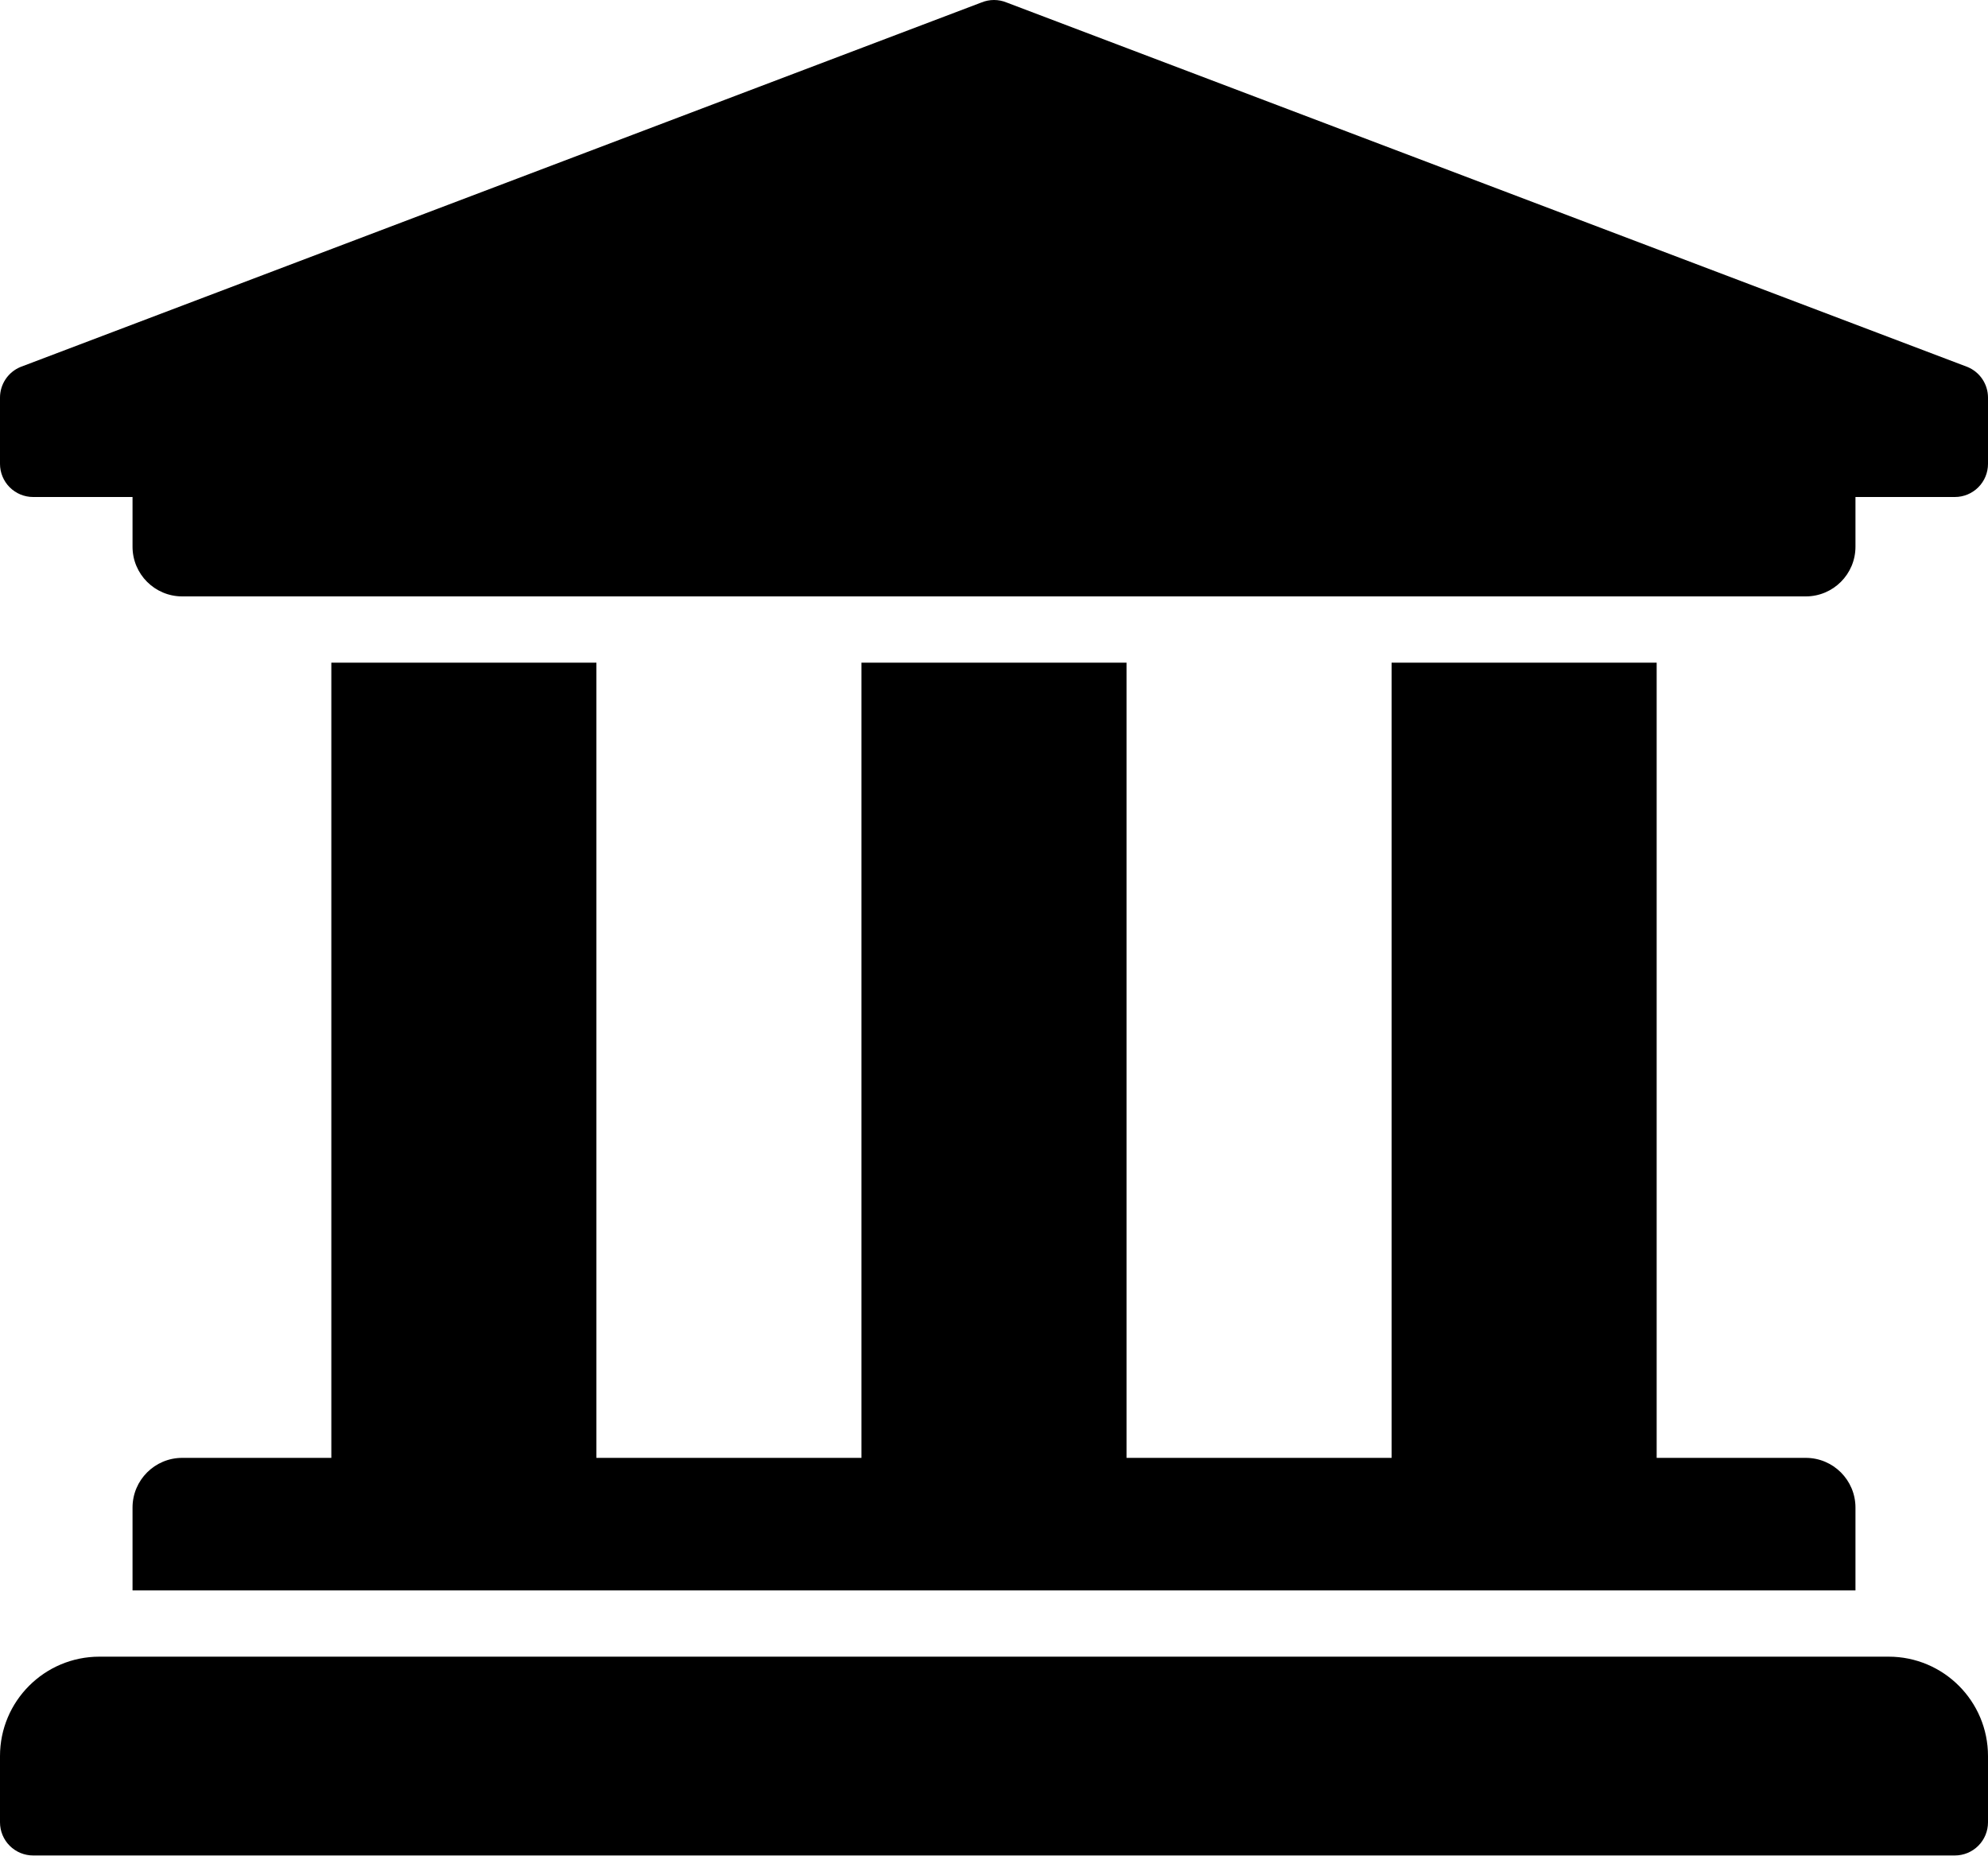
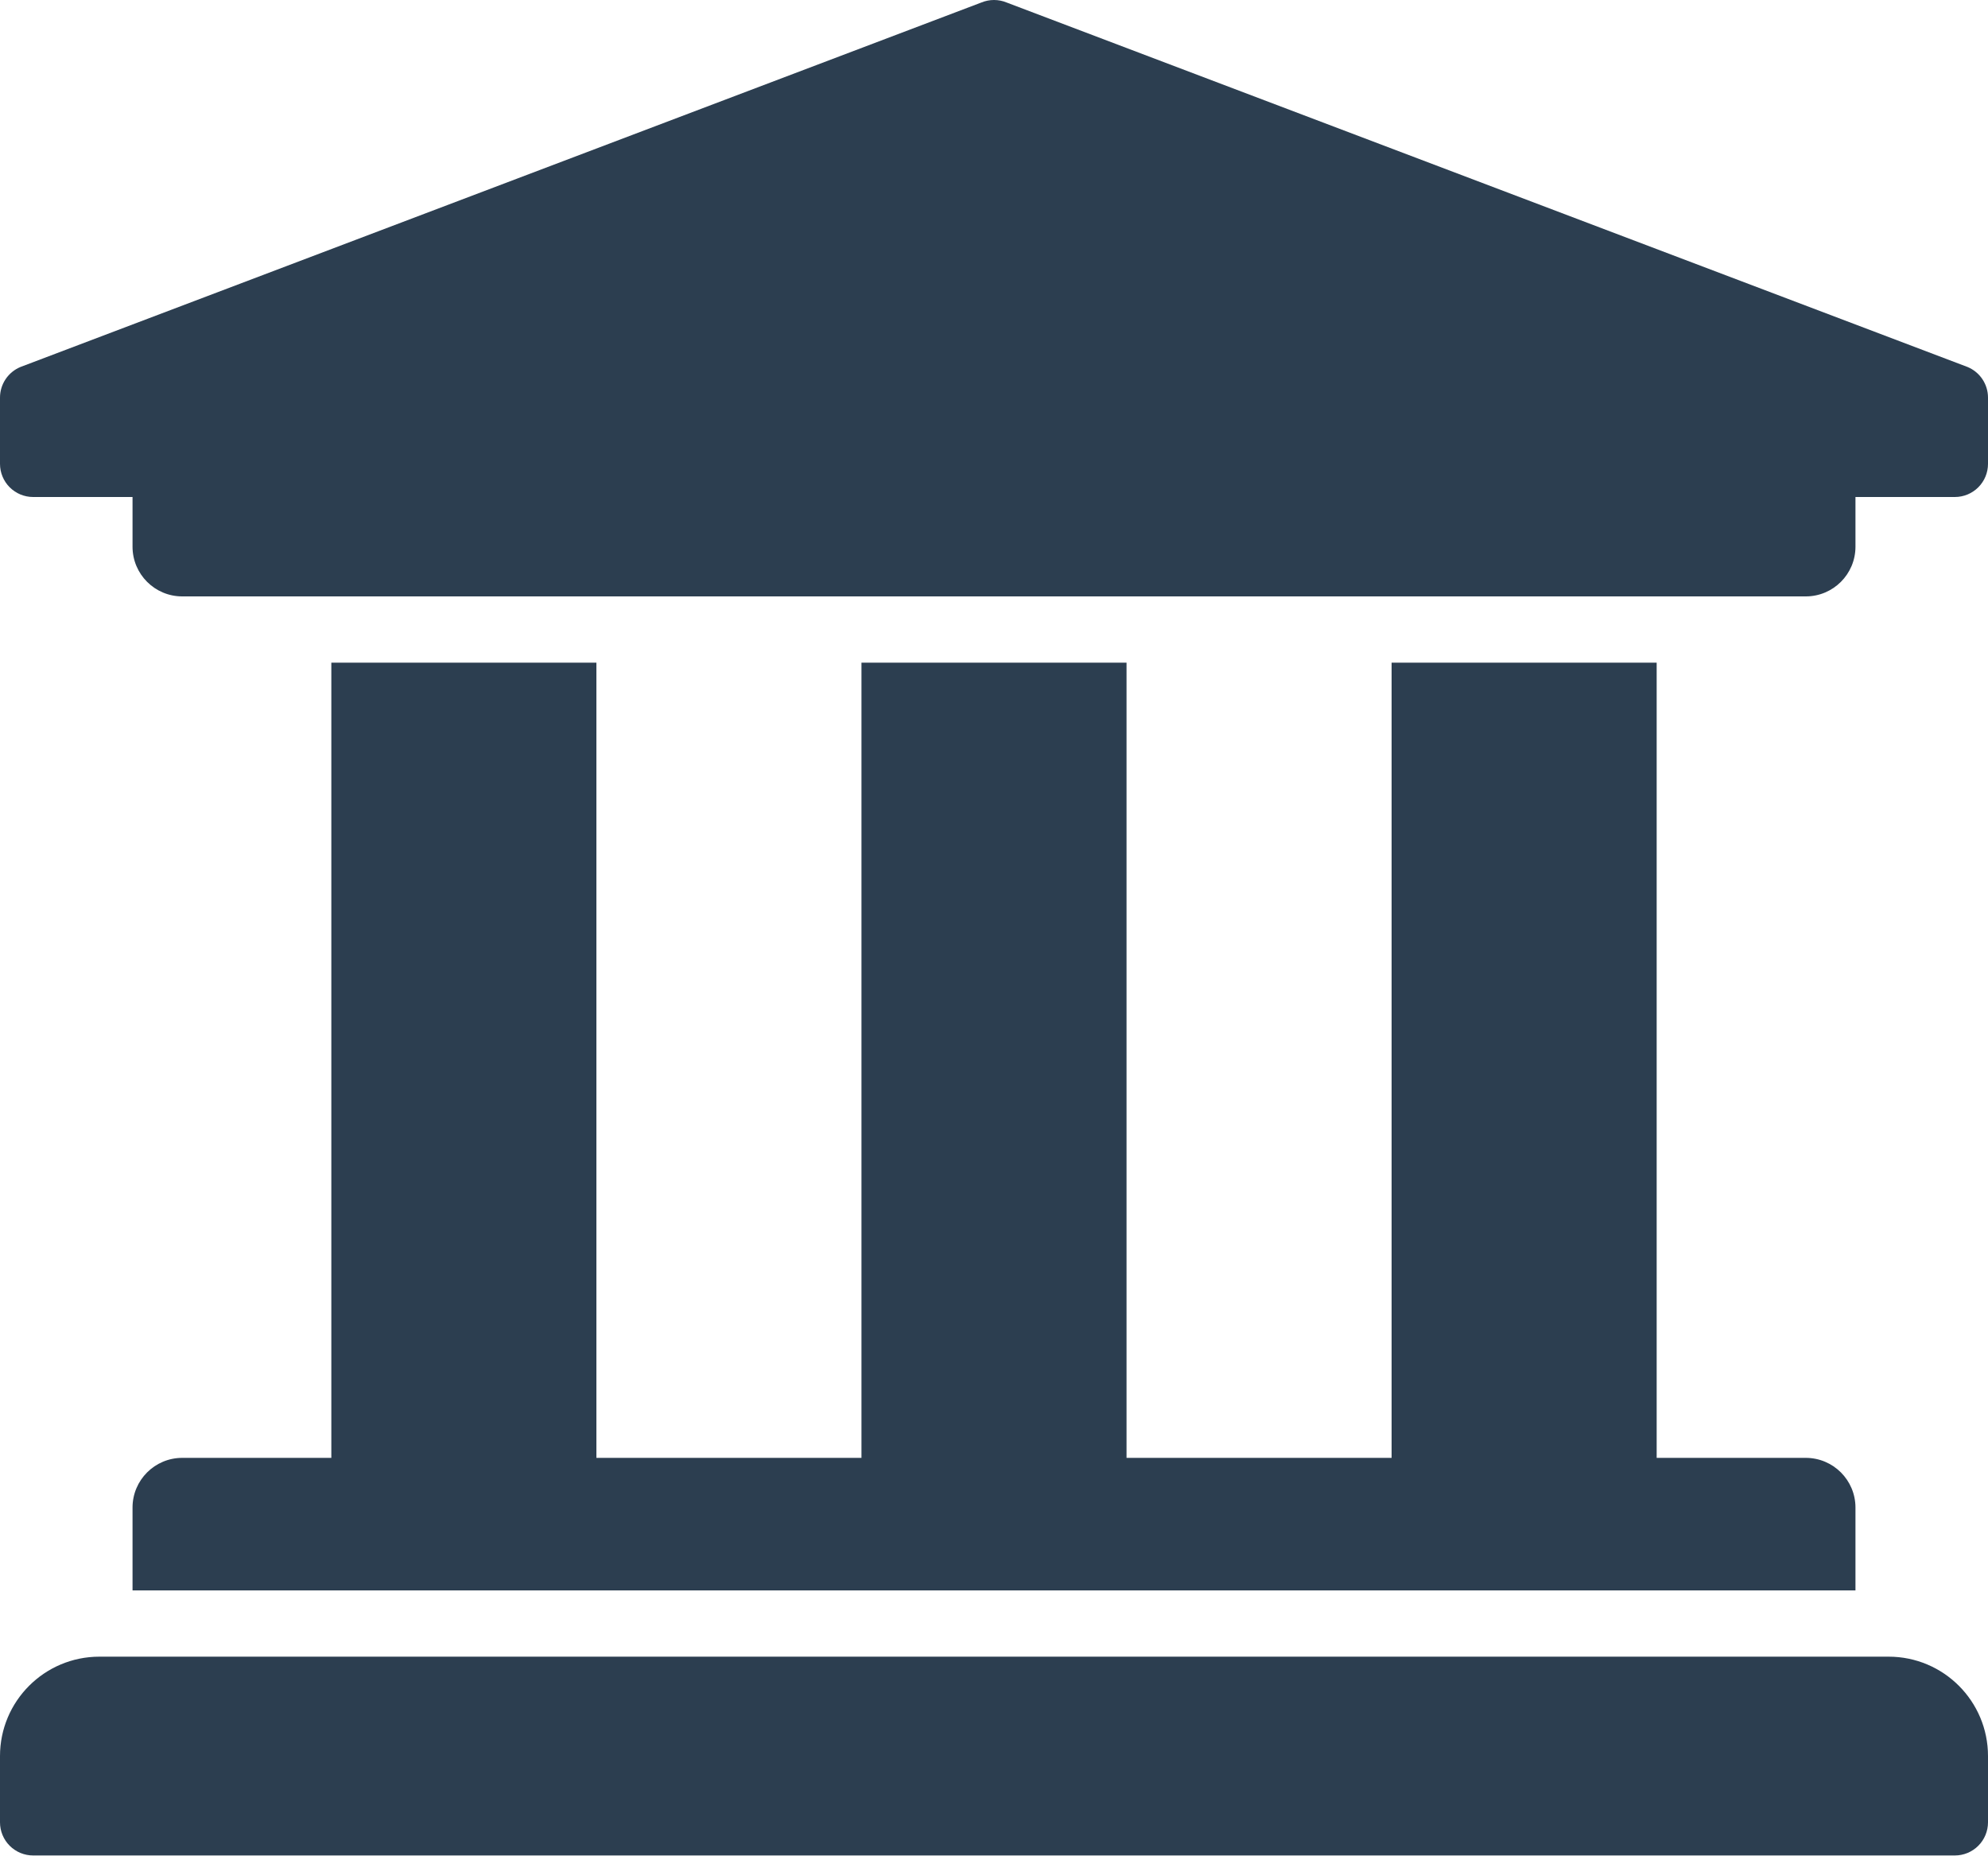
<svg xmlns="http://www.w3.org/2000/svg" viewBox="0 0 480 448" fill="none">
-   <path d="M480 96V112C480 114.122 479.157 116.157 477.657 117.657C476.157 119.157 474.122 120 472 120H448V132C448 138.627 442.627 144 436 144H44C37.373 144 32 138.627 32 132V120H8C5.878 120 3.843 119.157 2.343 117.657C0.843 116.157 0 114.122 0 112V96C1.14414e-05 94.418 0.469 92.87 1.349 91.555C2.229 90.239 3.479 89.213 4.941 88.608L236.941 0.608C238.9 -0.203 241.1 -0.203 243.059 0.608L475.059 88.608C476.521 89.213 477.771 90.239 478.651 91.555C479.531 92.87 480 94.418 480 96V96ZM456 400H24C10.745 400 0 410.745 0 424V440C0 442.122 0.843 444.157 2.343 445.657C3.843 447.157 5.878 448 8 448H472C474.122 448 476.157 447.157 477.657 445.657C479.157 444.157 480 442.122 480 440V424C480 410.745 469.255 400 456 400ZM80 160V352H44C37.373 352 32 357.373 32 364V384H448V364C448 357.373 442.627 352 436 352H400V160H336V352H272V160H208V352H144V160H80Z" fill="black" />
+   <path d="M480 96V112C480 114.122 479.157 116.157 477.657 117.657C476.157 119.157 474.122 120 472 120H448V132C448 138.627 442.627 144 436 144H44C37.373 144 32 138.627 32 132V120H8C5.878 120 3.843 119.157 2.343 117.657C0.843 116.157 0 114.122 0 112V96C1.14414e-05 94.418 0.469 92.87 1.349 91.555C2.229 90.239 3.479 89.213 4.941 88.608L236.941 0.608C238.9 -0.203 241.1 -0.203 243.059 0.608L475.059 88.608C476.521 89.213 477.771 90.239 478.651 91.555C479.531 92.87 480 94.418 480 96ZM456 400H24C10.745 400 0 410.745 0 424V440C0 442.122 0.843 444.157 2.343 445.657C3.843 447.157 5.878 448 8 448H472C474.122 448 476.157 447.157 477.657 445.657C479.157 444.157 480 442.122 480 440V424C480 410.745 469.255 400 456 400ZM80 160V352H44C37.373 352 32 357.373 32 364V384H448V364C448 357.373 442.627 352 436 352H400V160H336V352H272V160H208V352H144V160H80Z" fill="#2C3E50" />
</svg>
